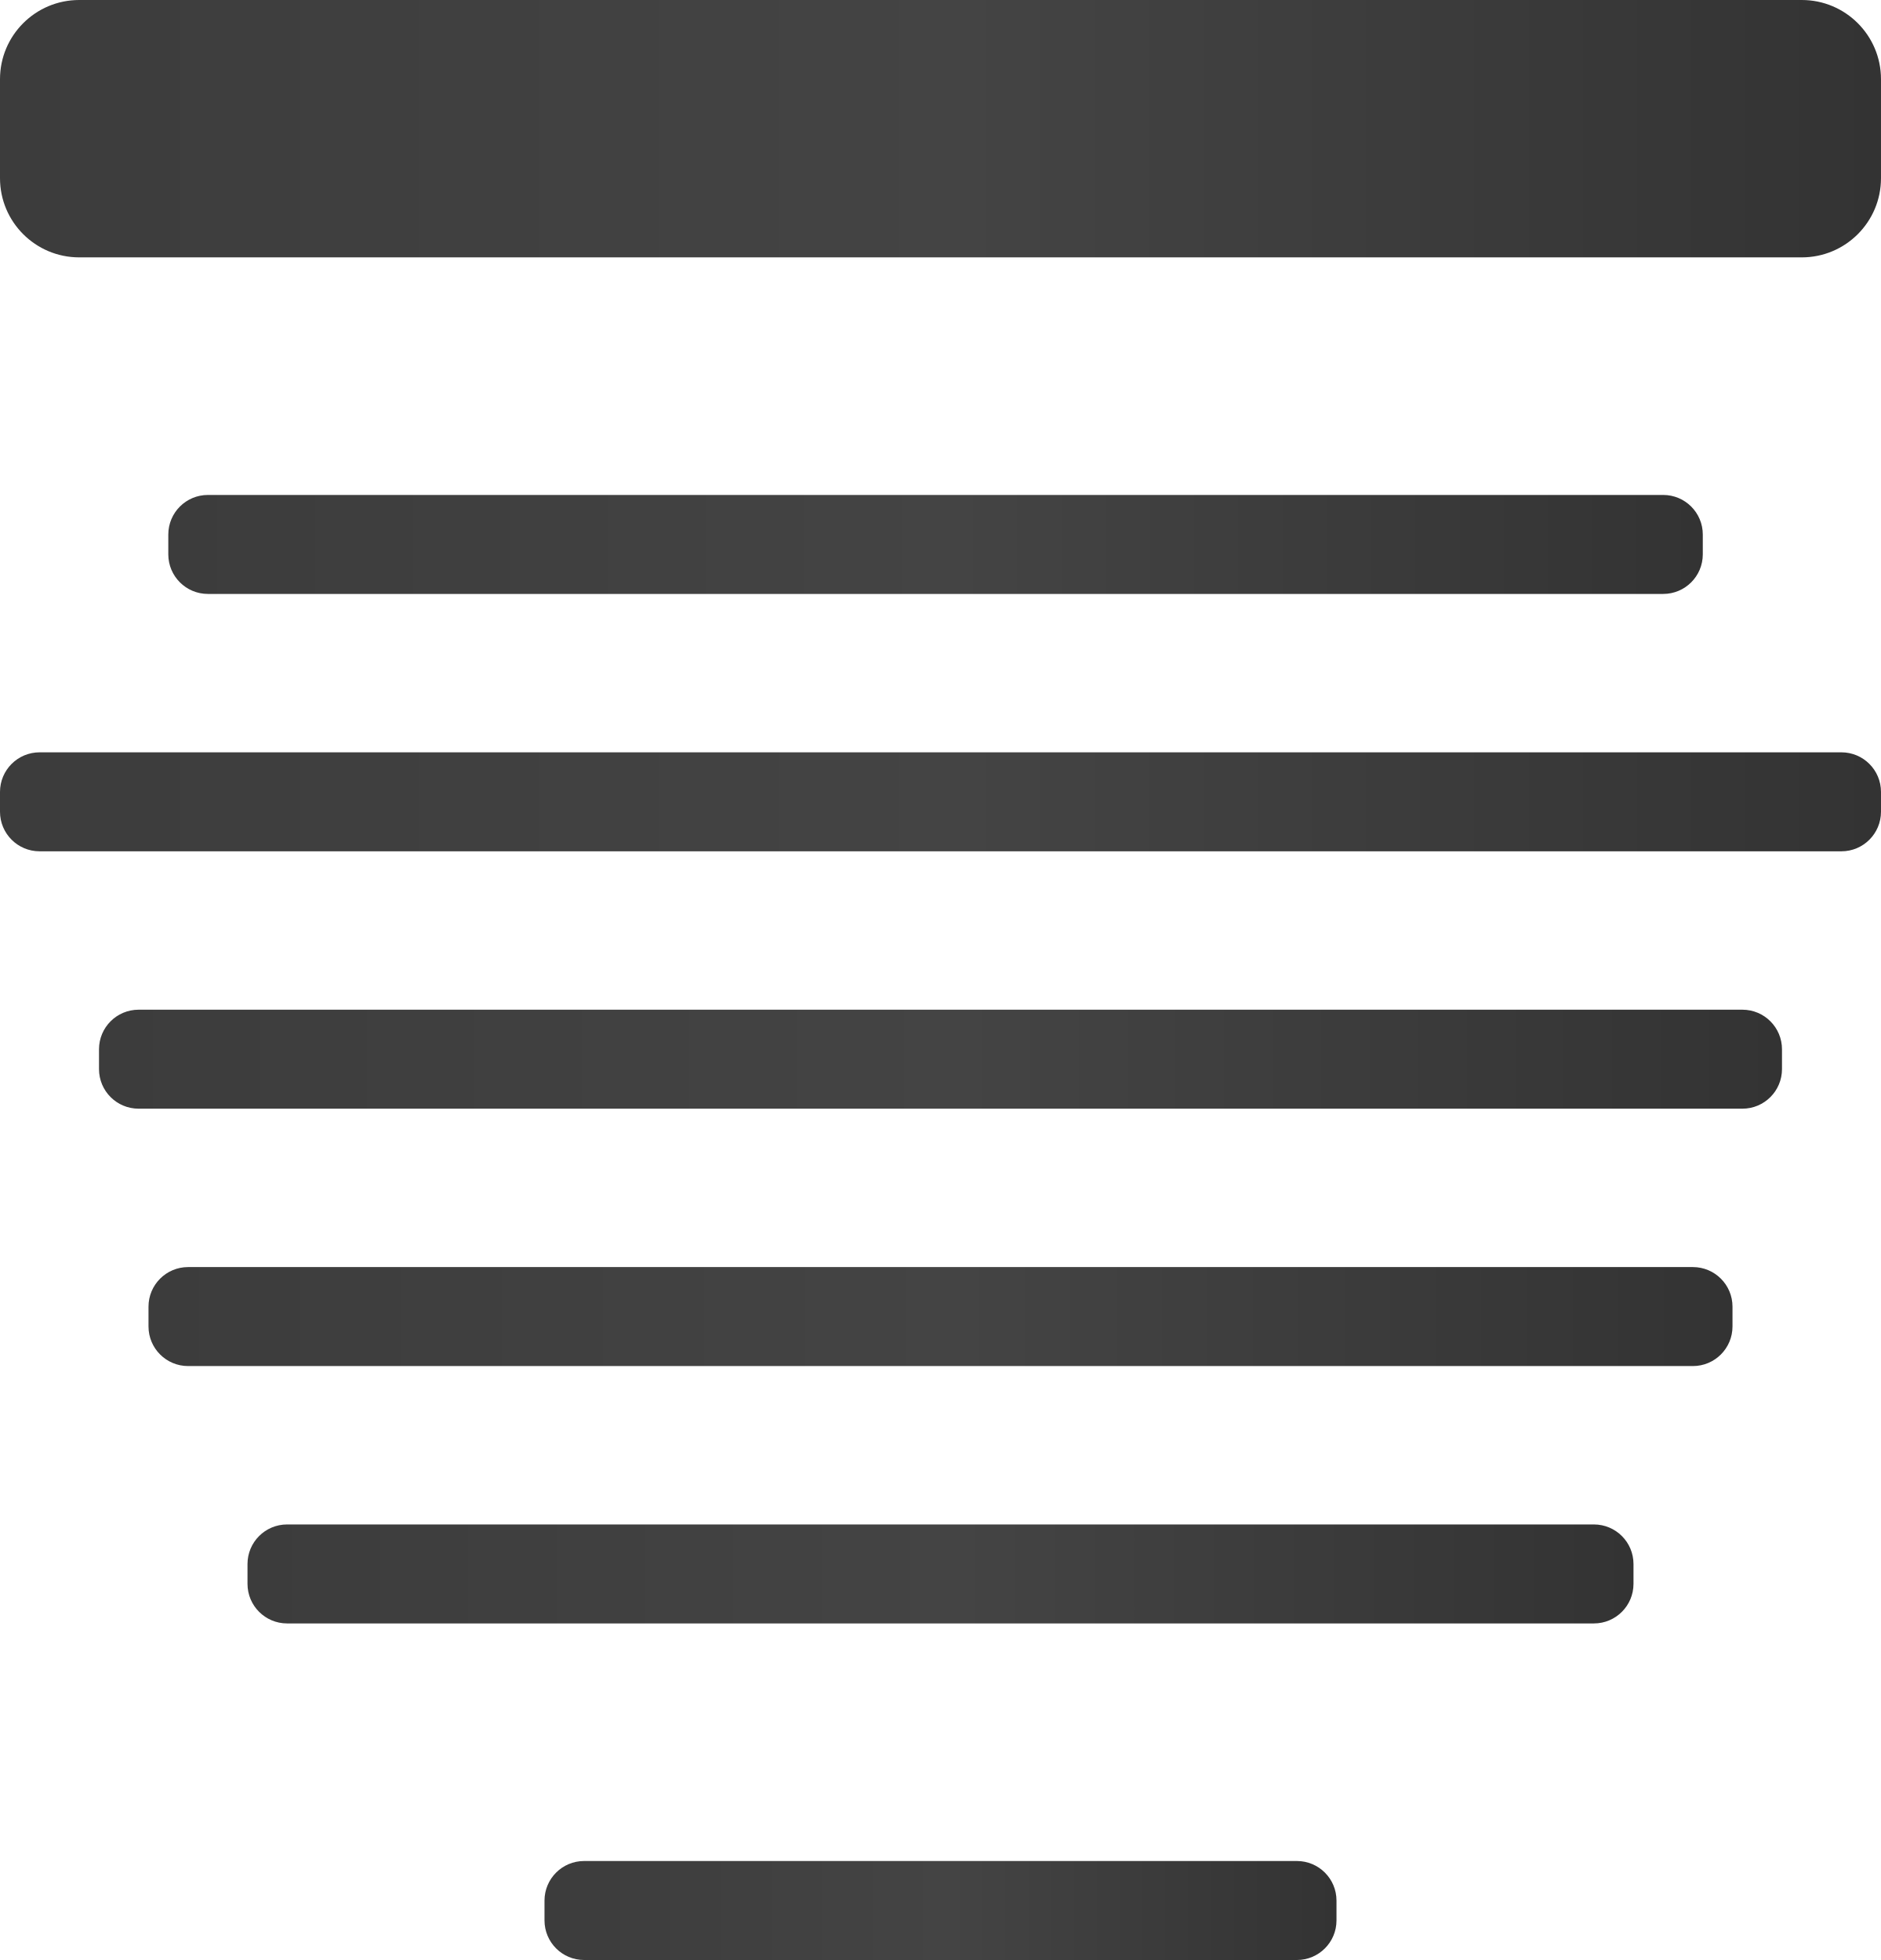
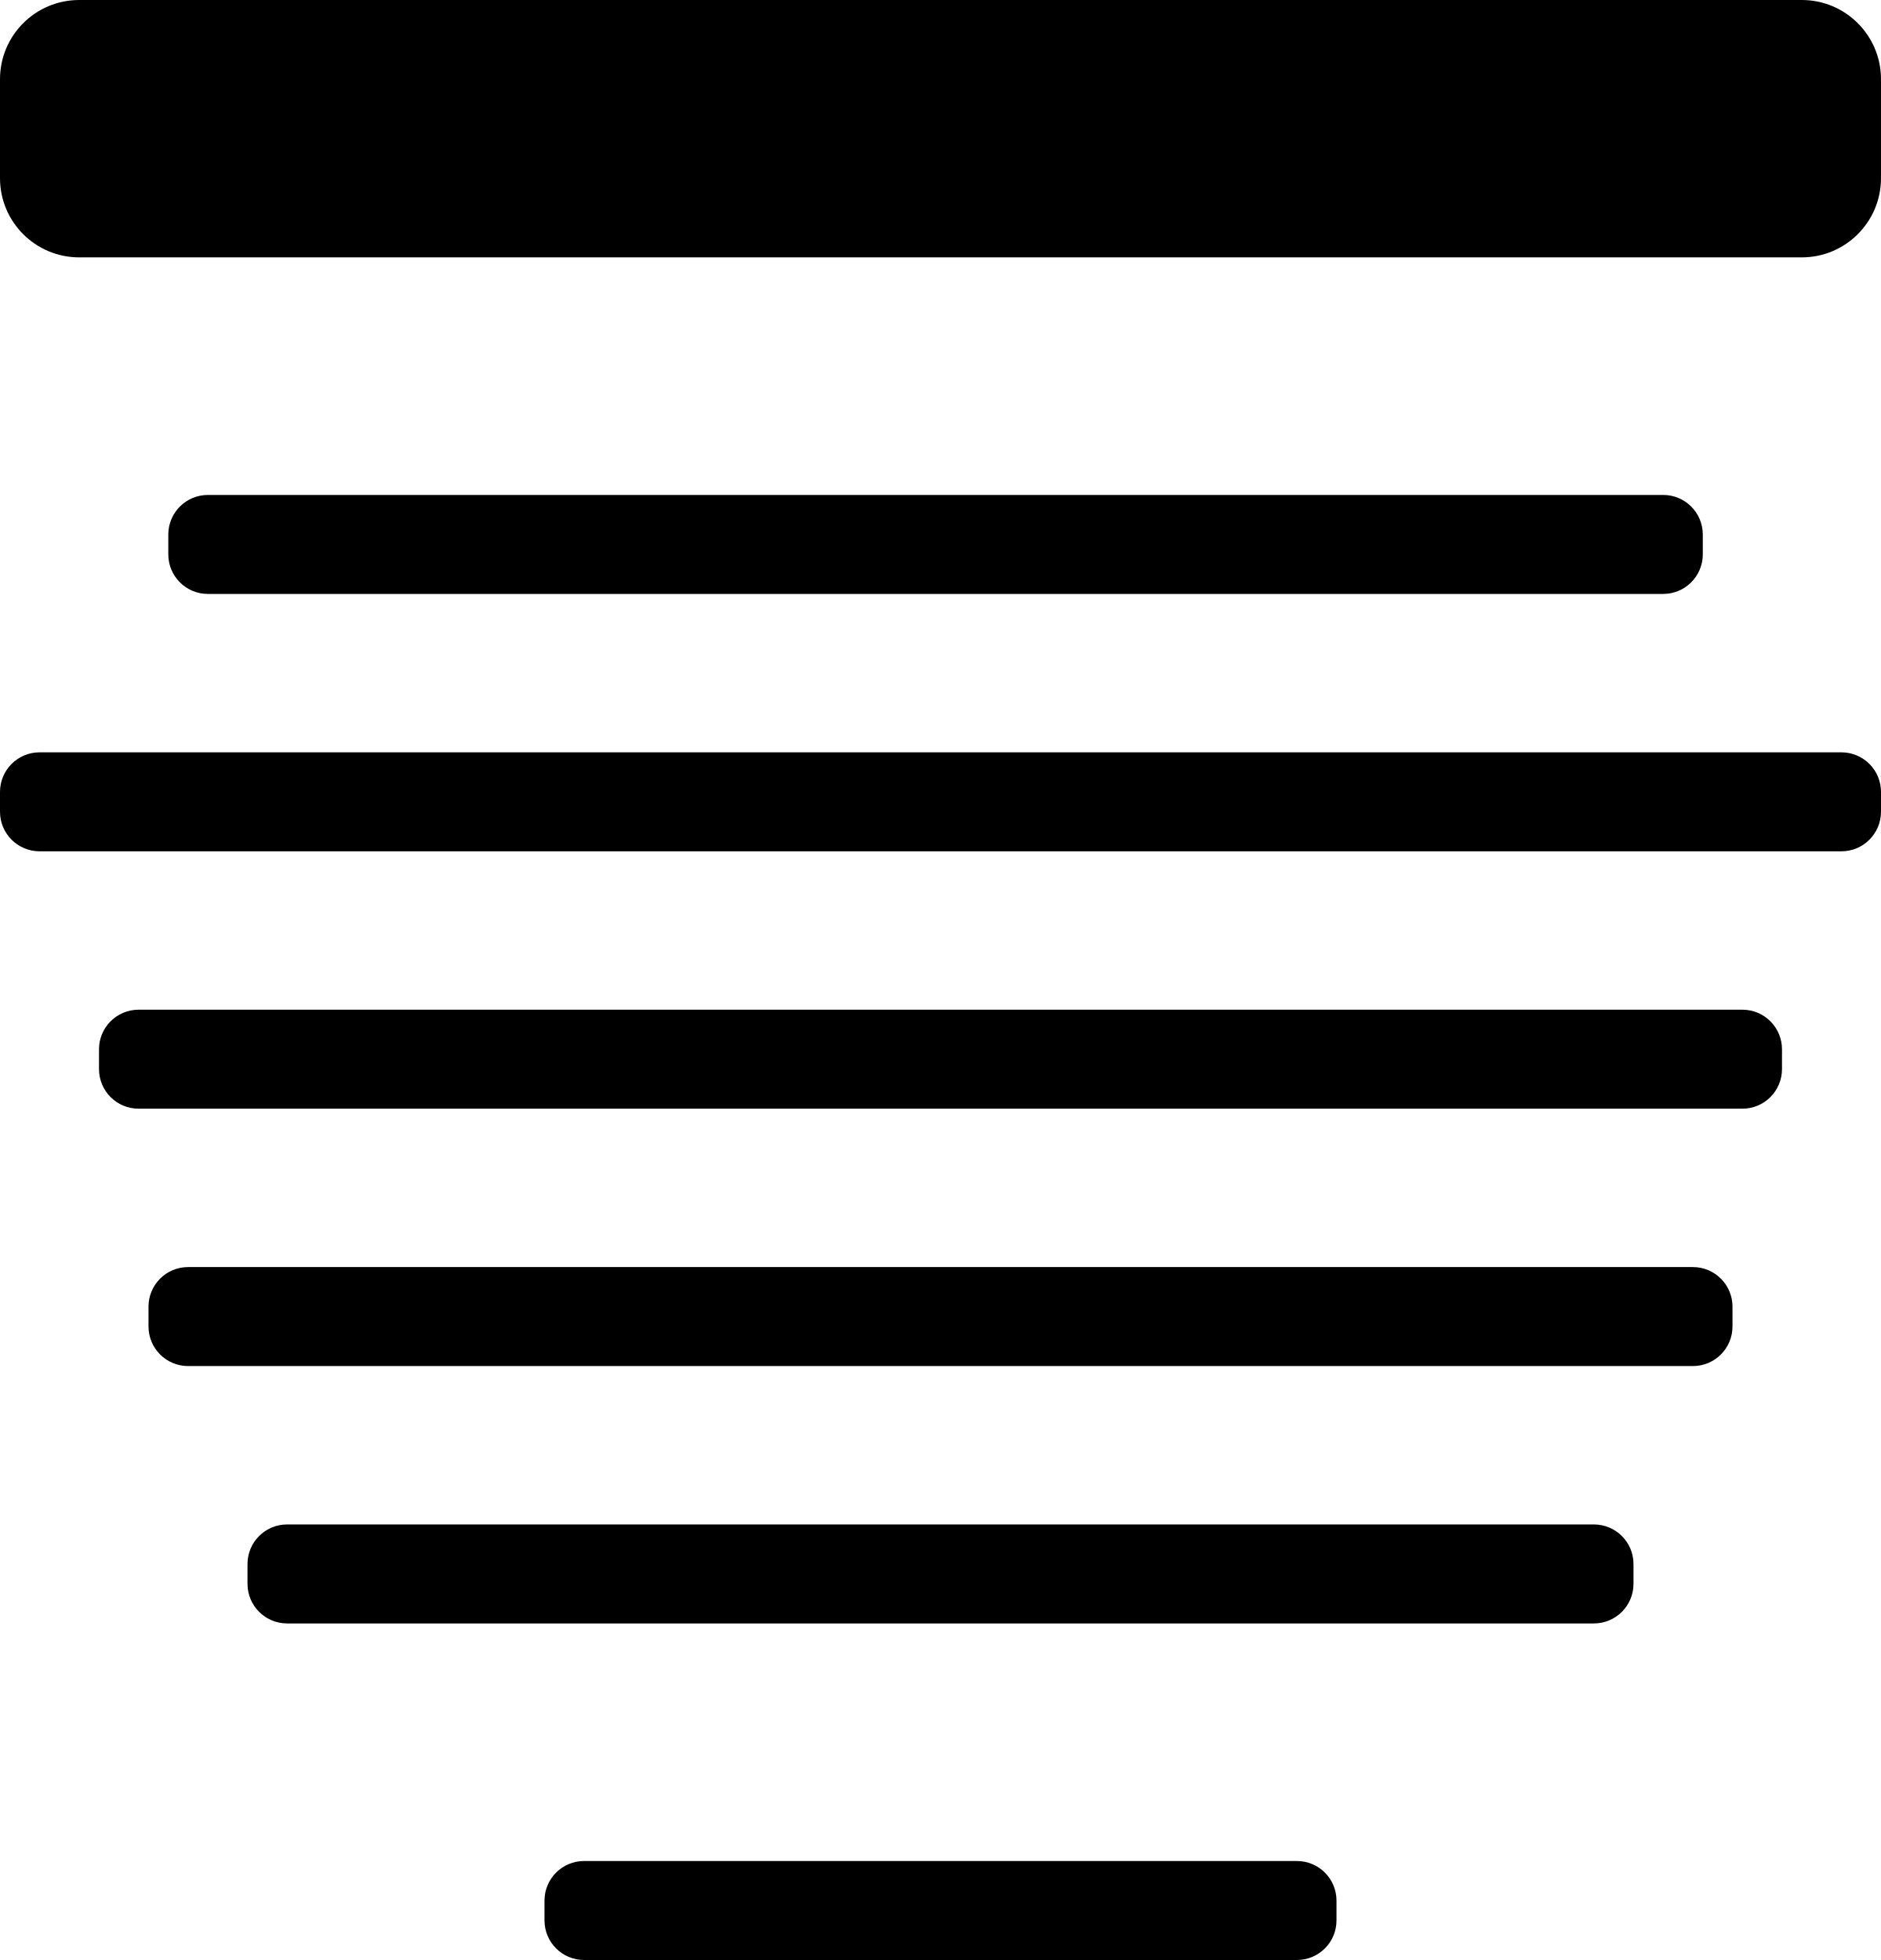
<svg xmlns="http://www.w3.org/2000/svg" width="190" height="198" viewBox="0 0 190 198" fill="none">
-   <rect x="17" y="50" width="155" height="10" rx="4" fill="url(#paint0_linear_0_70)" />
-   <rect width="190" height="26" rx="8" fill="url(#paint1_linear_0_70)" />
-   <rect y="76" width="190" height="10" rx="4" fill="url(#paint2_linear_0_70)" />
-   <rect x="10" y="102" width="170" height="10" rx="4" fill="url(#paint3_linear_0_70)" />
-   <rect x="15" y="128" width="160" height="10" rx="4" fill="url(#paint4_linear_0_70)" />
-   <rect x="25" y="154" width="140" height="10" rx="4" fill="url(#paint5_linear_0_70)" />
-   <rect x="55" y="188" width="80" height="10" rx="4" fill="url(#paint6_linear_0_70)" />
-   <defs>
-     <linearGradient id="paint0_linear_0_70" x1="17" y1="55" x2="172" y2="55" gradientUnits="userSpaceOnUse">
-       <stop stop-color="#3C3C3C" />
-       <stop offset="0.51" stop-color="#444444" />
-       <stop offset="1" stop-color="#333333" />
-     </linearGradient>
-     <linearGradient id="paint1_linear_0_70" x1="0" y1="13" x2="190" y2="13" gradientUnits="userSpaceOnUse">
-       <stop stop-color="#3C3C3C" />
-       <stop offset="0.51" stop-color="#444444" />
-       <stop offset="1" stop-color="#333333" />
-     </linearGradient>
-     <linearGradient id="paint2_linear_0_70" x1="0" y1="81" x2="190" y2="81" gradientUnits="userSpaceOnUse">
-       <stop stop-color="#3C3C3C" />
-       <stop offset="0.51" stop-color="#444444" />
-       <stop offset="1" stop-color="#333333" />
-     </linearGradient>
-     <linearGradient id="paint3_linear_0_70" x1="10" y1="107" x2="180" y2="107" gradientUnits="userSpaceOnUse">
-       <stop stop-color="#3C3C3C" />
-       <stop offset="0.51" stop-color="#444444" />
-       <stop offset="1" stop-color="#333333" />
-     </linearGradient>
-     <linearGradient id="paint4_linear_0_70" x1="15" y1="133" x2="175" y2="133" gradientUnits="userSpaceOnUse">
-       <stop stop-color="#3C3C3C" />
-       <stop offset="0.51" stop-color="#444444" />
-       <stop offset="1" stop-color="#333333" />
-     </linearGradient>
-     <linearGradient id="paint5_linear_0_70" x1="25" y1="159" x2="165" y2="159" gradientUnits="userSpaceOnUse">
-       <stop stop-color="#3C3C3C" />
-       <stop offset="0.51" stop-color="#444444" />
-       <stop offset="1" stop-color="#333333" />
-     </linearGradient>
-     <linearGradient id="paint6_linear_0_70" x1="55" y1="193" x2="135" y2="193" gradientUnits="userSpaceOnUse">
-       <stop stop-color="#3C3C3C" />
-       <stop offset="0.51" stop-color="#444444" />
-       <stop offset="1" stop-color="#333333" />
-     </linearGradient>
-   </defs>
+   <rect x="17" y="50" width="155" height="10" rx="4" fill="black" />
+   <rect width="190" height="26" rx="8" fill="black" />
+   <rect y="76" width="190" height="10" rx="4" fill="black" />
+   <rect x="10" y="102" width="170" height="10" rx="4" fill="black" />
+   <rect x="15" y="128" width="160" height="10" rx="4" fill="black" />
+   <rect x="25" y="154" width="140" height="10" rx="4" fill="black" />
+   <rect x="55" y="188" width="80" height="10" rx="4" fill="black" />
</svg>
